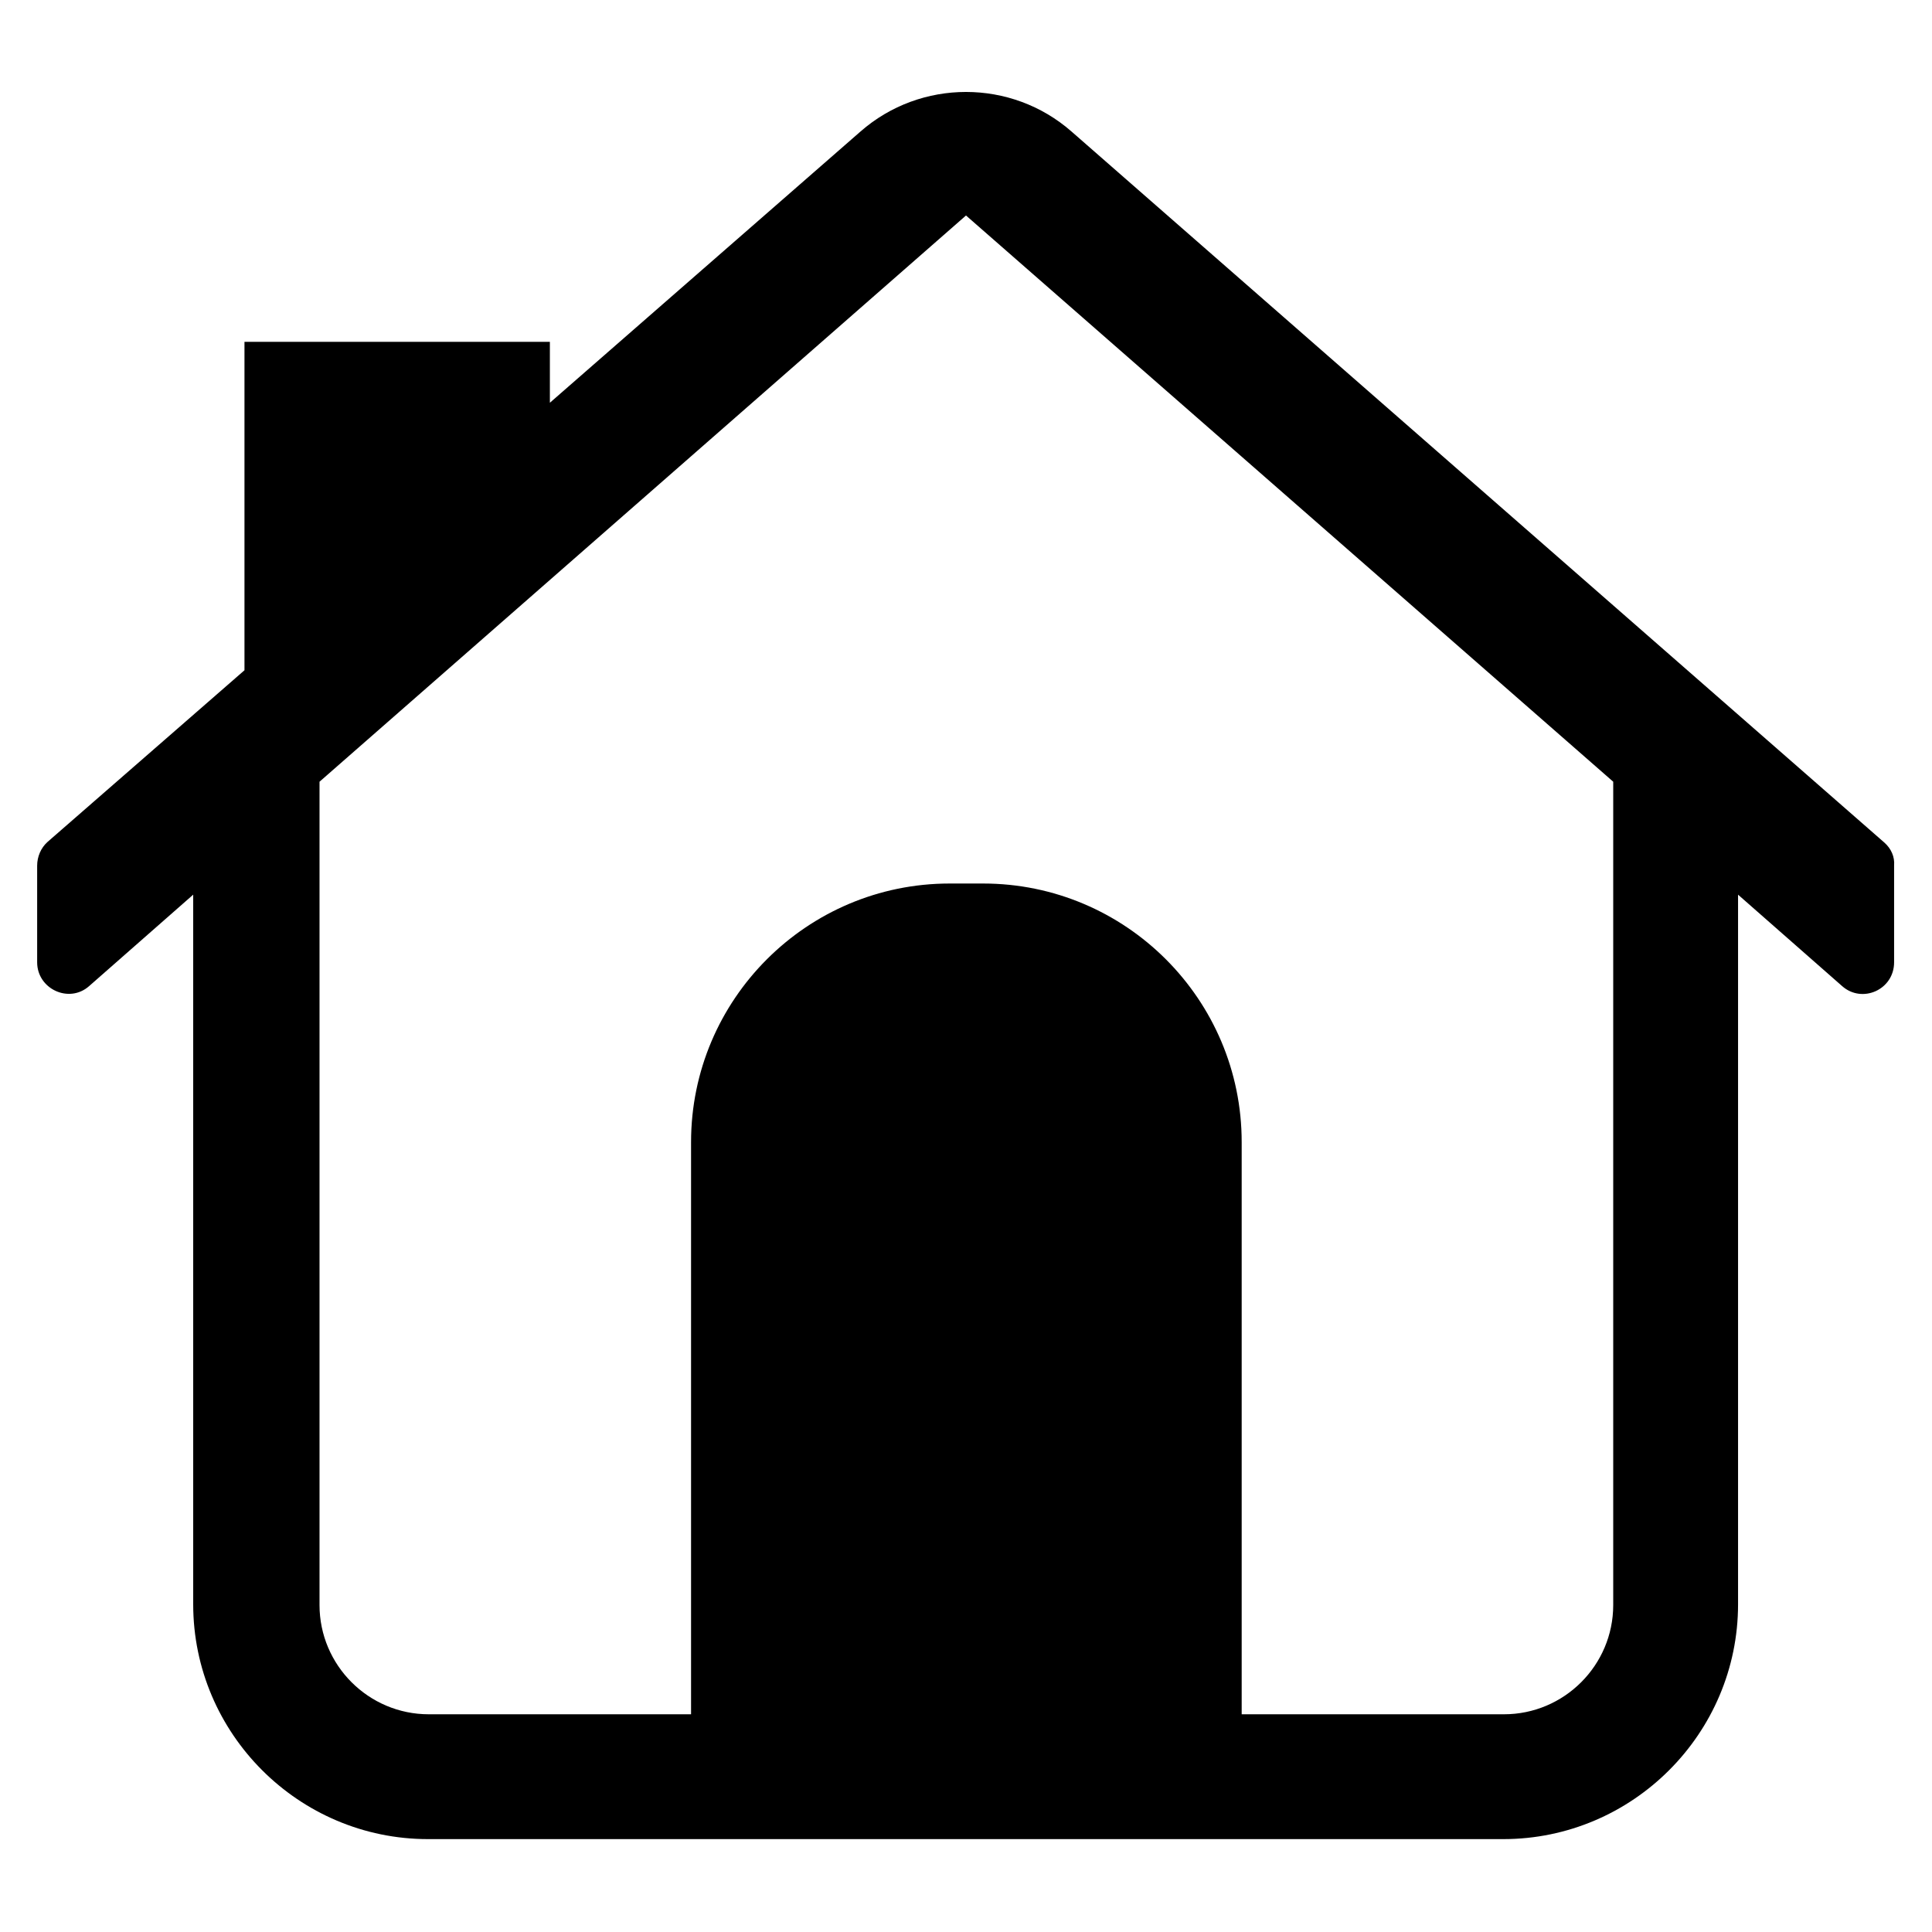
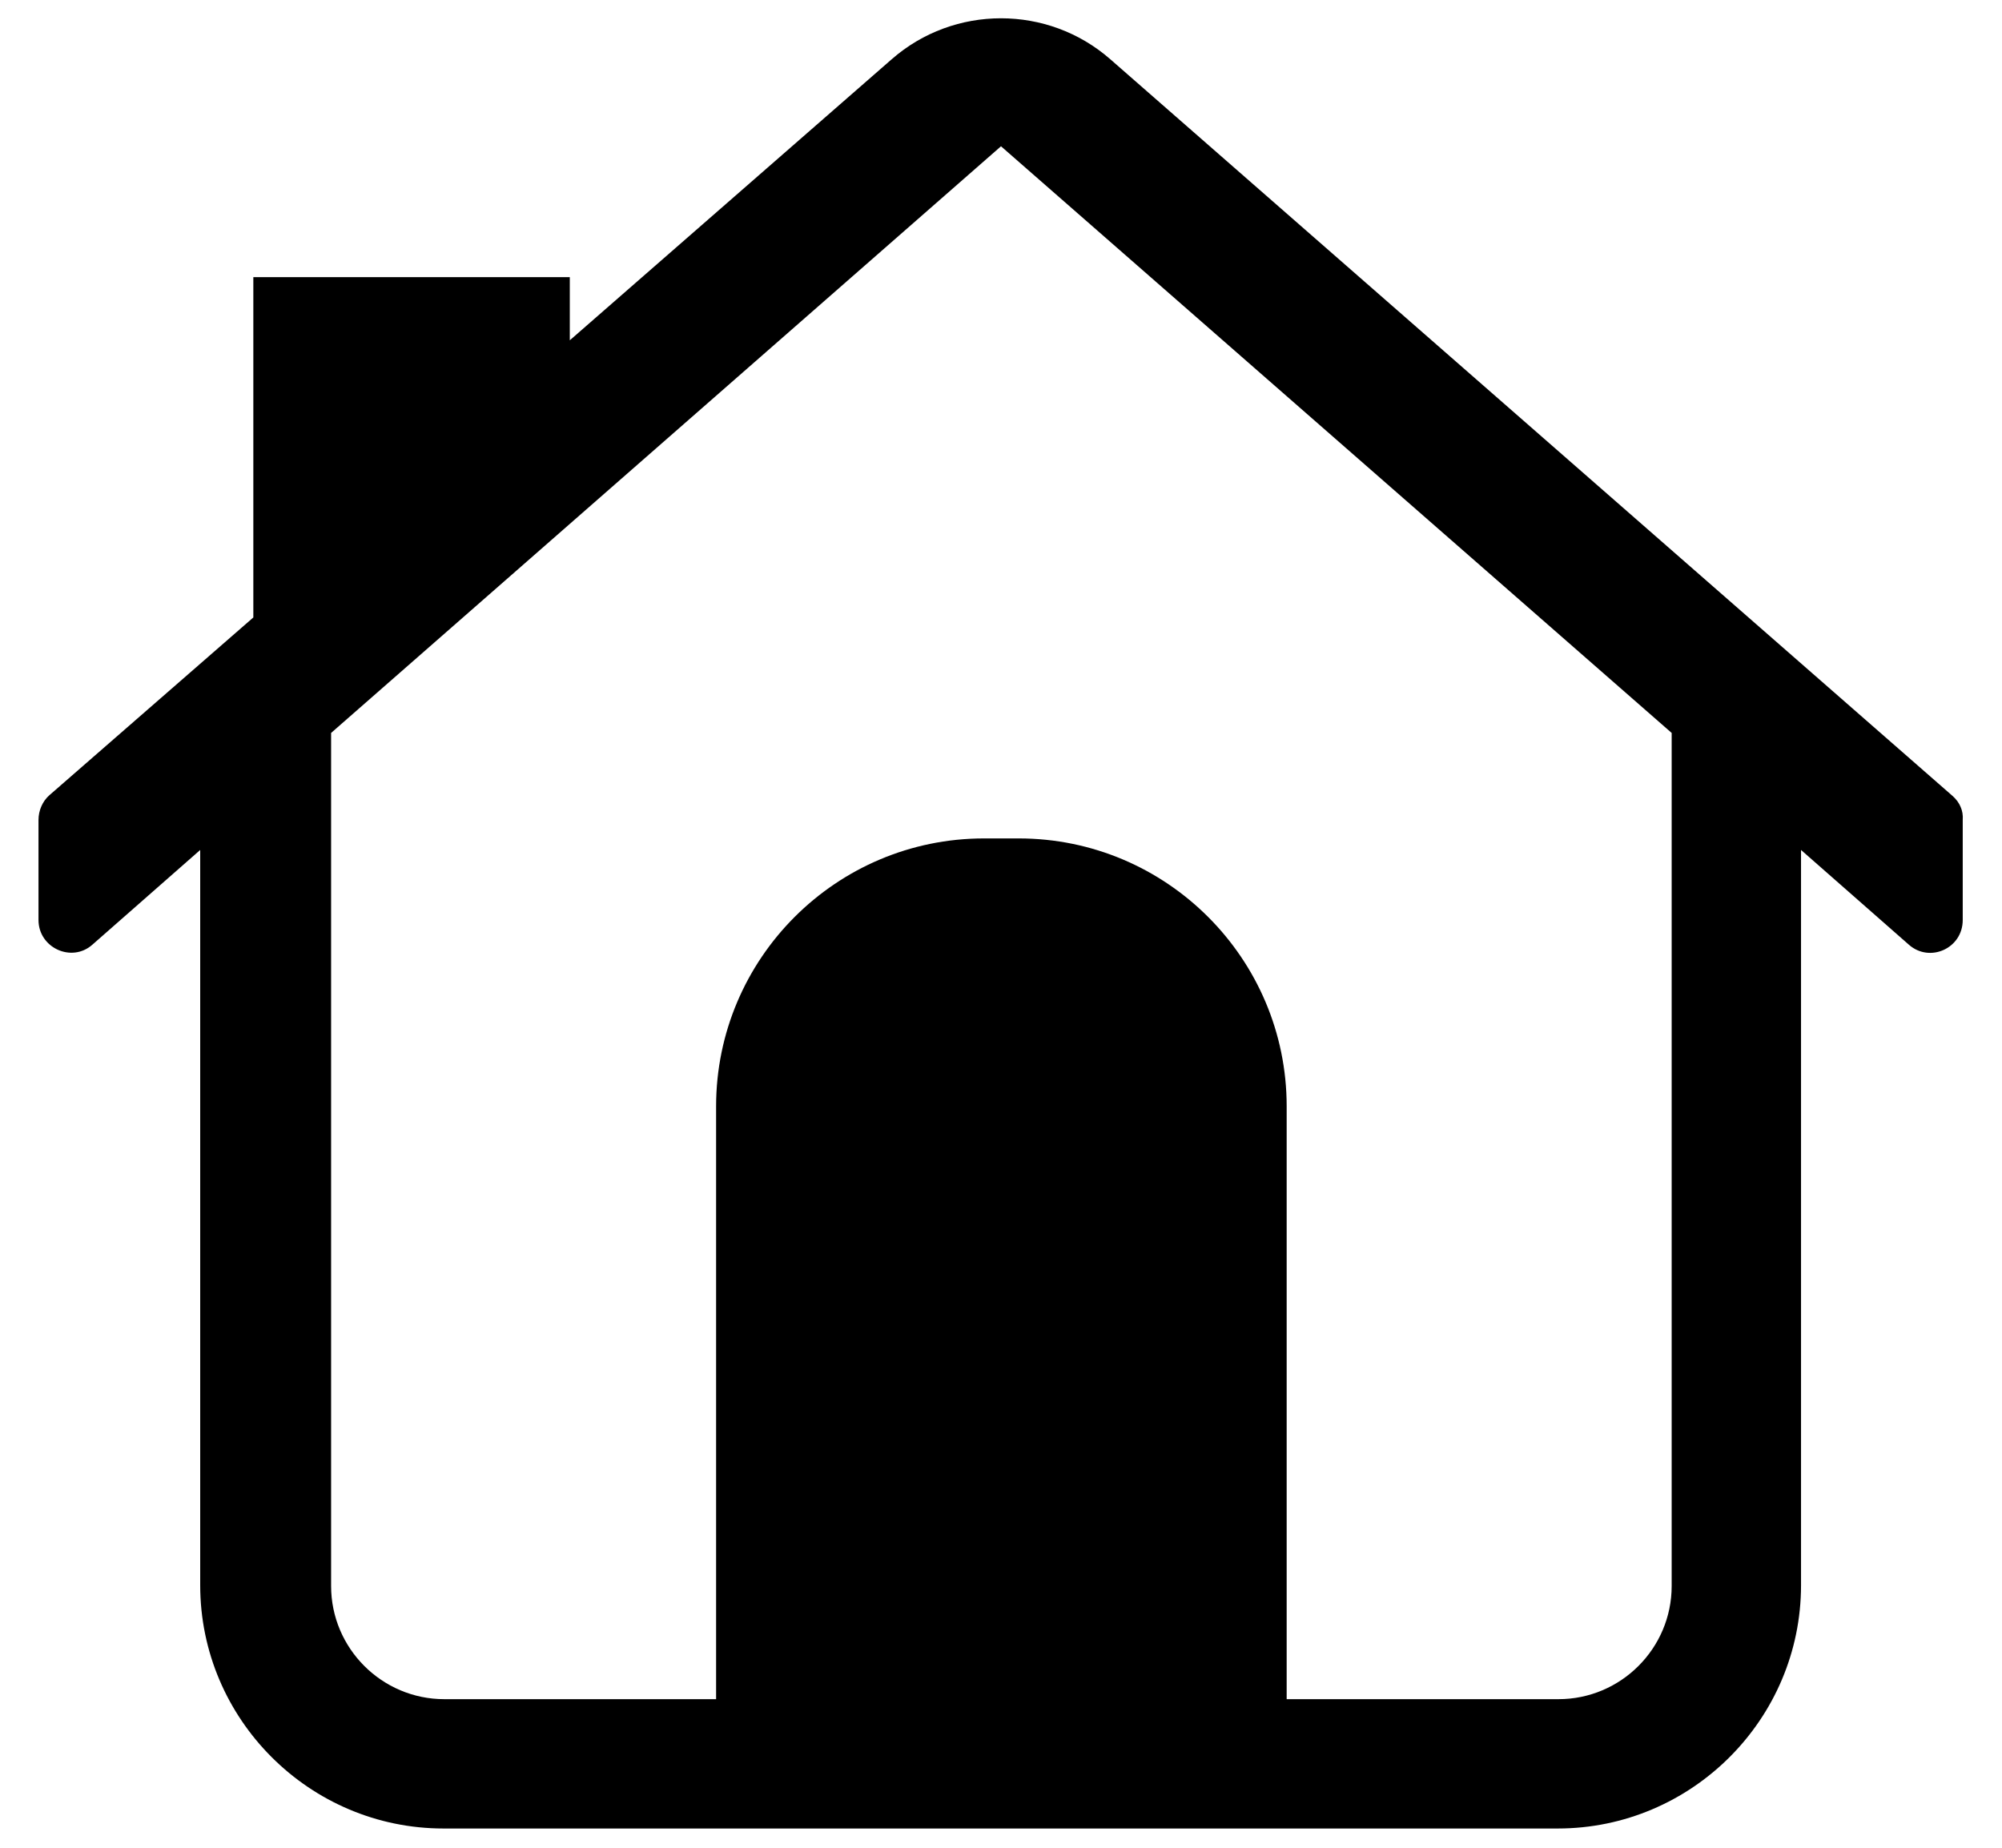
- <svg xmlns="http://www.w3.org/2000/svg" version="1.1" id="Layer_1" x="0px" y="0px" viewBox="0 0 26 26" style="enable-background:new 0 0 26 26;" xml:space="preserve">
-   <style type="text/css">
- 	.st0{display:none;}
- 	.st1{display:inline;}
- </style>
-   <g id="Nav_Icon">
-     <g>
-       <g>
-         <path d="M25.36,11.34L14.42,1.77c-0.81-0.71-2.03-0.71-2.84,0L7.4,5.42V4.6H3.29v4.42l-2.65,2.31c-0.09,0.08-0.14,0.2-0.14,0.32     v1.3c0,0.36,0.43,0.56,0.7,0.32l1.4-1.23v0.01v9.54c0,1.74,1.42,3.16,3.16,3.16h14.47c1.74,0,3.16-1.42,3.16-3.16v-9.54v-0.01     l1.4,1.23c0.27,0.24,0.7,0.05,0.7-0.32v-1.3C25.5,11.53,25.45,11.42,25.36,11.34z M21.71,21.6c0,0.81-0.66,1.47-1.47,1.47h-3.53     v-7.7c0-1.92-1.56-3.48-3.48-3.48h-0.45c-1.92,0-3.48,1.56-3.48,3.48v7.7H5.77c-0.81,0-1.47-0.66-1.47-1.47V10.52L13,2.9     l8.71,7.62V21.6z" />
-       </g>
-     </g>
-   </g>
-   <g id="Layer_2_00000150099008450393905850000004968015544471709861_" class="st0">
-     <g class="st1">
-       <g>
-         <g>
-           <path d="M20.18,4.24H19.2c-0.31-1.37-1.54-2.41-3.01-2.41H2.74v16.84c0,1.6,1.22,2.9,2.77,3.06c0.3,1.39,1.54,2.44,3.02,2.44      h11.65c1.7,0,3.09-1.39,3.09-3.09V7.33C23.27,5.63,21.88,4.24,20.18,4.24z M4.44,18.67V3.53H16.2c0.52,0,0.96,0.29,1.2,0.71      H5.44V20C4.86,19.83,4.44,19.3,4.44,18.67z M21.57,21.08c0,0.77-0.62,1.39-1.39,1.39H8.53c-0.77,0-1.39-0.62-1.39-1.39V5.94      h13.04c0.77,0,1.39,0.62,1.39,1.39V21.08z" />
-           <path d="M19.45,8.74h-7.23c-0.45,0-0.82,0.38-0.82,0.85s0.37,0.85,0.82,0.85h7.23c0.45,0,0.82-0.38,0.82-0.85      S19.9,8.74,19.45,8.74z" />
-           <path d="M9.93,8.74H9.79c-0.45,0-0.82,0.38-0.82,0.85s0.37,0.85,0.82,0.85h0.14c0.45,0,0.82-0.38,0.82-0.85      S10.38,8.74,9.93,8.74z" />
-           <path d="M19.45,13.53h-7.23c-0.45,0-0.82,0.38-0.82,0.85s0.37,0.85,0.82,0.85h7.23c0.45,0,0.82-0.38,0.82-0.85      S19.9,13.53,19.45,13.53z" />
-           <path d="M9.93,13.53H9.79c-0.45,0-0.82,0.38-0.82,0.85s0.37,0.85,0.82,0.85h0.14c0.45,0,0.82-0.38,0.82-0.85      S10.38,13.53,9.93,13.53z" />
-           <path d="M19.45,18.32h-7.23c-0.45,0-0.82,0.38-0.82,0.85s0.37,0.85,0.82,0.85h7.23c0.45,0,0.82-0.38,0.82-0.85      S19.9,18.32,19.45,18.32z" />
-           <path d="M9.93,18.32H9.79c-0.45,0-0.82,0.38-0.82,0.85s0.37,0.85,0.82,0.85h0.14c0.45,0,0.82-0.38,0.82-0.85      S10.38,18.32,9.93,18.32z" />
-         </g>
-       </g>
-     </g>
-   </g>
-   <g id="Layer_3" class="st0">
-     <g class="st1">
-       <g>
-         <g>
-           <path d="M20.62,4.24h-0.97h-1.81h-1.01c0.4,0.52,0.75,1.09,1.02,1.7h2.77c0.77,0,1.39,0.62,1.39,1.39v13.75      c0,0.77-0.62,1.39-1.39,1.39H8.97c-0.77,0-1.39-0.62-1.39-1.39v-3.24c-0.59-0.17-1.16-0.4-1.7-0.68V20v1.08      c0,0.22,0.03,0.44,0.07,0.65c0.3,1.39,1.54,2.44,3.02,2.44h11.65c1.7,0,3.09-1.39,3.09-3.09V7.33      C23.71,5.63,22.33,4.24,20.62,4.24z" />
-           <path d="M15.12,15.16c0.56-0.51,1.05-1.11,1.44-1.76c0.09-0.15,0.17-0.3,0.25-0.46c0.52-1.03,0.82-2.2,0.82-3.44      c0-2.11-0.86-4.03-2.25-5.42c-0.17-0.17-0.36-0.34-0.54-0.5c-0.19-0.16-0.39-0.3-0.59-0.44c-1.22-0.83-2.7-1.31-4.29-1.31      S6.9,2.31,5.67,3.14c-0.2,0.14-0.4,0.29-0.59,0.44C4.71,3.9,4.36,4.25,4.05,4.63C3.58,5.2,3.19,5.83,2.9,6.52      C2.51,7.44,2.3,8.45,2.3,9.5l0,0l0,0c0,0.79,0.12,1.56,0.35,2.28c0.07,0.24,0.16,0.48,0.26,0.7c1.17,2.75,3.89,4.69,7.07,4.69      C11.95,17.17,13.76,16.41,15.12,15.16z M3.75,9.5c0-3,2.13-5.51,4.96-6.09c0.4-0.08,0.82-0.13,1.25-0.13s0.85,0.04,1.25,0.13      c0.54,0.11,1.05,0.3,1.53,0.54c0.37,0.19,0.72,0.41,1.05,0.66c0.05,0.04,0.11,0.08,0.16,0.13c0.22,0.18,0.42,0.38,0.61,0.6      c0.12,0.13,0.24,0.27,0.34,0.41c0.8,1.05,1.28,2.35,1.28,3.75c0,1.34-0.43,2.58-1.15,3.59c-0.19,0.27-0.4,0.52-0.63,0.76      c-0.01,0.01-0.02,0.03-0.04,0.04c-1.12,1.12-2.68,1.82-4.39,1.82C6.54,15.72,3.75,12.93,3.75,9.5z" />
-           <path d="M7.49,13.57l2.08-2.52c0.13,0.03,0.26,0.06,0.4,0.06c0.88,0,1.59-0.72,1.59-1.59c0-0.68-0.43-1.25-1.02-1.48V6      c0-0.3-0.25-0.55-0.55-0.55S9.44,5.7,9.44,6v2C8.82,8.22,8.37,8.8,8.37,9.5c0,0.3,0.09,0.58,0.24,0.82L6.57,12.8      c-0.21,0.26-0.17,0.63,0.08,0.84C6.9,13.86,7.28,13.82,7.49,13.57z M9.96,8.91c0.33,0,0.59,0.27,0.59,0.59s-0.27,0.59-0.59,0.59      s-0.6-0.27-0.6-0.59S9.63,8.91,9.96,8.91z" />
-           <path d="M9.25,19.65c0,0.69,0.56,1.24,1.24,1.24h2.38c0.69,0,1.24-0.56,1.24-1.24v-2.54c-1.23,0.67-2.64,1.06-4.14,1.06      c-0.24,0-0.48-0.02-0.72-0.04C9.25,18.13,9.25,19.65,9.25,19.65z" />
-           <path d="M15.54,16.13v3.52c0,0.69,0.56,1.24,1.24,1.24h2.38c0.69,0,1.24-0.56,1.24-1.24V15.9c0-0.69-0.56-1.24-1.24-1.24h-2.24      C16.52,15.2,16.06,15.69,15.54,16.13z" />
-           <path d="M19.16,13.5c0.69,0,1.24-0.56,1.24-1.24V8.5c0-0.69-0.56-1.24-1.24-1.24h-0.84c0.19,0.72,0.31,1.47,0.31,2.24      c0,1.44-0.36,2.8-0.98,4H19.16z" />
-         </g>
-       </g>
-     </g>
-   </g>
-   <g id="Layer_4" class="st0">
-     <g class="st1">
-       <g>
-         <g>
-           <g>
-             <path d="M14.35,23.31c-0.12,0-0.25-0.02-0.37-0.06c-0.51-0.16-0.86-0.6-0.89-1.13l-0.2-3.44H5.27c-1.89,0-3.43-1.54-3.43-3.43       V6.11c0-1.89,1.54-3.43,3.43-3.43h15.47c1.89,0,3.43,1.54,3.43,3.43v9.14c0,1.89-1.54,3.43-3.43,3.43h-2.25l-3.14,4.13       C15.11,23.14,14.74,23.31,14.35,23.31z M5.27,4.39c-0.95,0-1.73,0.78-1.73,1.73v9.14c0,0.95,0.77,1.73,1.73,1.73h9.24       l0.22,3.85l2.93-3.85h3.09c0.95,0,1.73-0.78,1.73-1.73V6.11c0-0.95-0.77-1.73-1.73-1.73L5.27,4.39L5.27,4.39z" />
-           </g>
-           <g>
-             <path d="M6.26,8.67h13.48c0.51,0,0.92-0.41,0.92-0.92s-0.41-0.92-0.92-0.92H6.26c-0.51,0-0.92,0.41-0.92,0.92       S5.75,8.67,6.26,8.67z" />
-             <path d="M6.26,11.59h6.29c0.51,0,0.92-0.41,0.92-0.92s-0.41-0.92-0.92-0.92H6.26c-0.51,0-0.92,0.41-0.92,0.92       S5.75,11.59,6.26,11.59z" />
-             <path d="M19.75,9.75h-4.19c-0.51,0-0.92,0.41-0.92,0.92s0.41,0.92,0.92,0.92h4.19c0.51,0,0.92-0.41,0.92-0.92       C20.66,10.16,20.25,9.75,19.75,9.75z" />
-             <path d="M14.56,12.67h-8.3c-0.51,0-0.92,0.41-0.92,0.92s0.41,0.92,0.92,0.92h8.3c0.51,0,0.92-0.41,0.92-0.92       C15.48,13.08,15.07,12.67,14.56,12.67z" />
-           </g>
-         </g>
-       </g>
-     </g>
-   </g>
-   <g id="Layer_5" class="st0">
-     <g class="st1">
-       <g>
-         <path d="M21.88,1.65H4.13c-1.37,0-2.48,1.11-2.48,2.48v15.35c0,0,0.65-0.67,1.34-1.29c0.23-0.21,0.36-0.51,0.36-0.82V4.13     c0-0.43,0.35-0.78,0.78-0.78h17.74c0.43,0,0.78,0.35,0.78,0.78V19c-1.06-1.25-2.38-2.29-3.87-3.05c0.88-1.2,1.4-2.67,1.4-4.26     c0-3.98-3.22-7.21-7.18-7.21s-7.18,3.24-7.18,7.21c0,1.6,0.52,3.07,1.4,4.26c-1.49,0.76-2.81,1.8-3.87,3.05     c-0.67,0.79-1.23,1.68-1.68,2.62c0.05,0.82,0.43,1.53,1.02,2.03c0.51,0.43,1.15,0.7,1.87,0.7h16.89c0.72,0,1.36-0.27,1.87-0.7     c0.59-0.5,0.97-1.22,1.02-2.03c0-0.06,0.02-0.11,0.02-0.17V4.13C24.35,2.76,23.24,1.65,21.88,1.65z M7.53,11.68     c0-3.04,2.46-5.51,5.48-5.51s5.48,2.47,5.48,5.51c0,1.37-0.5,2.62-1.32,3.58c-0.45,0.53-1,0.97-1.62,1.3     c-0.76,0.4-1.62,0.63-2.54,0.63s-1.78-0.23-2.54-0.63c-0.62-0.33-1.17-0.77-1.62-1.3C8.03,14.3,7.53,13.05,7.53,11.68z      M21.45,22.65H4.56c-0.51,0-0.94-0.33-1.12-0.78c1.09-2.02,2.86-3.65,5.01-4.62c1.24,1.03,2.83,1.65,4.56,1.65     s3.32-0.62,4.56-1.65c2.15,0.97,3.91,2.6,5.01,4.62C22.39,22.33,21.96,22.65,21.45,22.65z" />
-       </g>
-     </g>
-   </g>
-   <g id="Layer_6" class="st0">
-     <g class="st1">
-       <g>
-         <path d="M21.43,5.81H4.58c-1.51,0-2.73,1.22-2.73,2.73v8.91c0,1.5,1.23,2.73,2.73,2.73h16.85c1.51,0,2.73-1.22,2.73-2.73V8.54     C24.16,7.04,22.94,5.81,21.43,5.81z M4.58,7.51h16.85c0.57,0,1.03,0.46,1.03,1.03v0.33l-8.33,4.63c-0.7,0.39-1.56,0.39-2.26,0     L3.55,8.88V8.54C3.55,7.98,4.01,7.51,4.58,7.51z M21.43,18.49H4.58c-0.57,0-1.03-0.46-1.03-1.03v-6.64l8.33,4.63     c0.7,0.39,1.56,0.39,2.26,0l8.33-4.63v6.63C22.46,18.03,22,18.49,21.43,18.49z" />
-       </g>
-     </g>
-   </g>
-   <g id="Layer_7" class="st0">
-     <g class="st1">
-       <g>
-         <g>
-           <path d="M22.45,12.71h-3.12c-0.07-1.91-1.64-3.45-3.57-3.45h-4.72V5.8c0-1.08,0.88-1.96,1.96-1.96h0.33      c1.08,0,1.96,0.88,1.96,1.96v1.72c0,0.47,0.38,0.85,0.85,0.85c0.47,0,0.85-0.38,0.85-0.85V5.8c0-2.02-1.64-3.66-3.66-3.66H13      c-2.02,0-3.66,1.64-3.66,3.66v3.52c-1.66,0.27-2.93,1.67-3,3.39H3.88c-1.04,0-1.89,0.85-1.89,1.88v3.7      c0,1.04,0.85,1.88,1.89,1.88h2.46v0.1c0,1.97,1.61,3.58,3.58,3.58h5.85c1.97,0,3.58-1.6,3.58-3.58v-0.1h3.11      c1.04,0,1.88-0.85,1.88-1.88v-3.7C24.34,13.56,23.49,12.71,22.45,12.71z M22.64,18.3c0,0.1-0.08,0.19-0.18,0.19H3.88      c-0.1,0-0.19-0.08-0.19-0.19v-3.7c0-0.1,0.08-0.19,0.19-0.19h18.58c0.1,0,0.18,0.08,0.18,0.19V18.3z" />
-           <path d="M6.59,15.07c-0.67,0-1.21,0.54-1.21,1.21c0,0.67,0.54,1.21,1.21,1.21s1.21-0.54,1.21-1.21S7.25,15.07,6.59,15.07z" />
-           <path d="M11.06,15.07c-0.67,0-1.21,0.54-1.21,1.21c0,0.67,0.54,1.21,1.21,1.21s1.21-0.54,1.21-1.21S11.72,15.07,11.06,15.07z" />
-           <path d="M15.53,15.07c-0.67,0-1.21,0.54-1.21,1.21c0,0.67,0.54,1.21,1.21,1.21c0.67,0,1.21-0.54,1.21-1.21      S16.2,15.07,15.53,15.07z" />
-           <path d="M20,15.07c-0.67,0-1.21,0.54-1.21,1.21c0,0.67,0.54,1.21,1.21,1.21c0.67,0,1.21-0.54,1.21-1.21S20.67,15.07,20,15.07z" />
-         </g>
-       </g>
-     </g>
-   </g>
-   <g id="Layer_8" class="st0">
-     <g class="st1">
-       <g>
-         <g>
-           <path d="M16.96,17.66c-0.33-0.22-0.8-0.23-1.25-0.06c-0.55,0.21-1.32,0.86-2.39,0.97c-1.14-0.03-2.57-0.5-4.07-2.07      c-0.06-0.06-0.11-0.11-0.17-0.17s-0.1-0.12-0.15-0.18c-1.43-1.62-1.78-3.09-1.71-4.23c0.21-1.06,0.91-1.77,1.17-2.3      c0.21-0.44,0.25-0.9,0.05-1.25L5.75,5.19c-0.38-0.41-0.6-0.44-0.91-0.15c0,0-1.31,1.35-1.59,3.03c-0.19,1.1-0.13,2.17,0.09,3.16      c0.11,0.5,0.26,0.98,0.44,1.44C4.3,14,5.15,15.14,5.97,16.24c0.77,1.03,1.62,2,2.56,2.89c1.06,1.01,2.14,1.95,3.45,2.65      c0.47,0.25,0.97,0.47,1.49,0.65c1.02,0.35,2.15,0.52,3.34,0.43c1.7-0.14,3.16-1.32,3.16-1.32c0.31-0.29,0.31-0.51-0.07-0.92      L16.96,17.66z" />
-           <path d="M12.07,8.07c1.27,0.2,2.58,0.79,3.69,1.78s1.87,2.21,2.22,3.45c0.11,0.38,0.5,0.6,0.89,0.54l0.3-0.05      c0.48-0.08,0.77-0.56,0.64-1.02c-0.45-1.58-1.38-3.12-2.78-4.35C15.64,7.18,14,6.44,12.38,6.19c-0.48-0.07-0.91,0.27-0.94,0.76      l-0.01,0.31C11.41,7.65,11.68,8.01,12.07,8.07z" />
-           <path d="M22.84,12.28c-0.54-2.23-1.82-4.41-3.78-6.15s-4.29-2.74-6.57-3c-0.47-0.05-0.89,0.29-0.91,0.76L11.57,4.2      c-0.02,0.41,0.27,0.78,0.68,0.83c1.91,0.22,3.87,1.07,5.54,2.55c1.67,1.48,2.76,3.33,3.21,5.19c0.1,0.4,0.5,0.64,0.9,0.57      l0.31-0.05C22.67,13.19,22.95,12.73,22.84,12.28z" />
-           <path d="M11.95,11.15c0.64,0.12,1.28,0.43,1.85,0.93c0.56,0.5,0.95,1.1,1.15,1.72c0.12,0.38,0.5,0.62,0.89,0.55l0.32-0.05      c0.47-0.08,0.78-0.56,0.64-1.01c-0.3-0.97-0.88-1.89-1.73-2.65c-0.85-0.75-1.84-1.21-2.84-1.39c-0.47-0.08-0.91,0.28-0.93,0.76      l-0.01,0.33C11.27,10.74,11.55,11.08,11.95,11.15z" />
-         </g>
-       </g>
-     </g>
-   </g>
-   <g id="Layer_9" class="st0">
-     <g class="st1">
-       <g>
-         <g>
-           <path d="M5.41,19.04c-1.09,0-1.99,0.89-1.99,1.99s0.89,1.99,1.99,1.99s1.99-0.89,1.99-1.99S6.51,19.04,5.41,19.04z M5.41,21.57      c-0.3,0-0.55-0.25-0.55-0.55s0.25-0.55,0.55-0.55s0.55,0.25,0.55,0.55S5.71,21.57,5.41,21.57z" />
-           <path d="M19.56,19.04c-1.09,0-1.99,0.89-1.99,1.99s0.89,1.99,1.99,1.99c1.09,0,1.99-0.89,1.99-1.99S20.65,19.04,19.56,19.04z       M19.56,21.57c-0.3,0-0.55-0.25-0.55-0.55s0.25-0.55,0.55-0.55s0.55,0.25,0.55,0.55C20.11,21.32,19.86,21.57,19.56,21.57z" />
-           <path d="M9.05,19.7l-2.11,0.4c-0.36,0.11-0.56,0.5-0.44,0.86c0.09,0.29,0.36,0.48,0.65,0.48c0.07,0,0.14-0.01,0.21-0.03      l2.11-0.39c0.44-0.14,0.93-0.21,1.41-0.21h5.77c0.04-0.5,0.19-0.97,0.45-1.37h-6.22C10.25,19.43,9.63,19.52,9.05,19.7z" />
-           <path d="M23.2,2.99h-2.11c-0.3,0-0.56,0.19-0.65,0.48l-1.07,3.36L2.74,8.39C2.53,8.41,2.34,8.53,2.23,8.7      C2.12,8.88,2.09,9.1,2.17,9.3l1.11,3.04c0.01,0.06,0.03,0.12,0.07,0.18l0.83,2.27c0.1,0.27,0.35,0.45,0.64,0.45h1.21l0.62,1.31      c0.11,0.22,0.32,0.37,0.56,0.39l11.62,0.9c0.29,0.03,0.52,0.12,0.71,0.23c0.01,0,0.01,0,0.02,0c0.67,0,1.29,0.24,1.79,0.62      c0-0.02,0.01-0.04,0.01-0.07c0-1.09-1-1.99-2.4-2.14L7.71,15.62l-0.17-0.37h10.08c0.3,0,0.56-0.19,0.65-0.48l3.32-10.42h1.61      c0.38,0,0.68-0.31,0.68-0.68S23.58,2.99,23.2,2.99z M17.78,11.82c-0.75,0.01-1.53,0.02-2.34,0.03v-1.18      c0.85-0.01,1.74-0.02,2.72-0.03L17.78,11.82z M14.48,11.86c-0.91,0.01-1.83,0.02-2.73,0.02v-1.17c0.82-0.01,1.73-0.02,2.73-0.03      V11.86z M4.12,10.67c0.54,0.03,1.44,0.05,3,0.06v1.17c-1.09,0-1.98-0.01-2.56-0.02L4.12,10.67z M8.07,9.76v-0.5L10.8,9v0.75      C9.84,9.76,8.92,9.76,8.07,9.76z M10.8,10.71v1.17c-0.96,0.01-1.88,0.01-2.73,0.01v-1.17C8.85,10.72,9.74,10.72,10.8,10.71z       M8.07,12.86c0.77,0,1.68,0,2.73-0.01v1.04H8.07V12.86z M11.75,12.84c0.82-0.01,1.73-0.02,2.73-0.03v1.08h-2.73V12.84z       M11.75,9.75V8.92l2.73-0.26v1.06C13.57,9.73,12.65,9.74,11.75,9.75z M7.12,9.35v0.41c-1.76,0-3.03-0.02-3.35-0.06L3.75,9.67      L7.12,9.35z M4.91,12.82c0.52,0.02,1.23,0.03,2.21,0.03v1.03H5.29L4.91,12.82z M15.43,13.89V12.8c0.64-0.01,1.32-0.02,2.04-0.02      l-0.35,1.11C17.12,13.89,15.43,13.89,15.43,13.89z M18.43,9.78c-0.08-0.05-0.17-0.09-0.26-0.09c-0.85,0.01-1.78,0.02-2.73,0.03      V8.57l3.48-0.33L18.43,9.78z" />
-         </g>
-       </g>
-     </g>
-   </g>
-   <g id="Layer_10" class="st0">
-     <g class="st1">
-       <g>
-         <g>
-           <path d="M21.43,4.59H4.58c-1.51,0-2.73,1.22-2.73,2.73v11.36c0,1.5,1.23,2.73,2.73,2.73h16.85c1.51,0,2.73-1.22,2.73-2.73V7.32      C24.16,5.81,22.94,4.59,21.43,4.59z M22.46,9.6v2.32v6.77c0,0.57-0.46,1.03-1.03,1.03H4.58c-0.57,0-1.03-0.46-1.03-1.03v-6.15      h6.95V9.02H3.55v-1.7c0-0.57,0.46-1.03,1.03-1.03h16.85c0.57,0,1.03,0.46,1.03,1.03C22.46,7.32,22.46,9.6,22.46,9.6z" />
-           <path d="M17.1,11.99c-1.39-0.45-1.96-0.75-1.96-1.21c0-0.39,0.34-0.79,1.4-0.79c1.17,0,1.92,0.32,2.35,0.48l0.47-1.59      C18.82,8.65,18.09,8.46,17,8.42V7.18h-1.6v1.34c-1.74,0.3-2.75,1.27-2.75,2.5c0,1.36,1.19,2.07,2.93,2.57      c1.21,0.35,1.73,0.69,1.73,1.22c0,0.56-0.64,0.87-1.56,0.87c-1.06,0-2.02-0.3-2.71-0.62l-0.49,1.65      c0.62,0.31,1.68,0.56,2.77,0.61v1.34h1.6v-1.43c1.87-0.28,2.9-1.35,2.9-2.6C19.82,13.35,19.03,12.58,17.1,11.99z" />
-         </g>
-       </g>
-     </g>
-   </g>
+ <svg xmlns="http://www.w3.org/2000/svg" width="26" height="24" viewBox="0 0 26 24" fill="none">
+   <path d="M25.36 10.34L14.42 0.77C13.61 0.06 12.39 0.06 11.58 0.77L7.4 4.42V3.6H3.29V8.02L0.64 10.33C0.55 10.41 0.5 10.53 0.5 10.65V11.95C0.5 12.31 0.93 12.51 1.2 12.27L2.6 11.04V11.05V20.59C2.6 22.33 4.02 23.75 5.76 23.75H20.23C21.97 23.75 23.39 22.33 23.39 20.59V11.05V11.04L24.79 12.27C25.06 12.51 25.49 12.32 25.49 11.95V10.65C25.5 10.53 25.45 10.42 25.36 10.34ZM21.71 20.6C21.71 21.41 21.05 22.07 20.24 22.07H16.71V14.37C16.71 12.45 15.15 10.89 13.23 10.89H12.78C10.86 10.89 9.3 12.45 9.3 14.37V22.07H5.77C4.96 22.07 4.3 21.41 4.3 20.6V9.52L13 1.9L21.71 9.52V20.6Z" fill="black" />
</svg>
